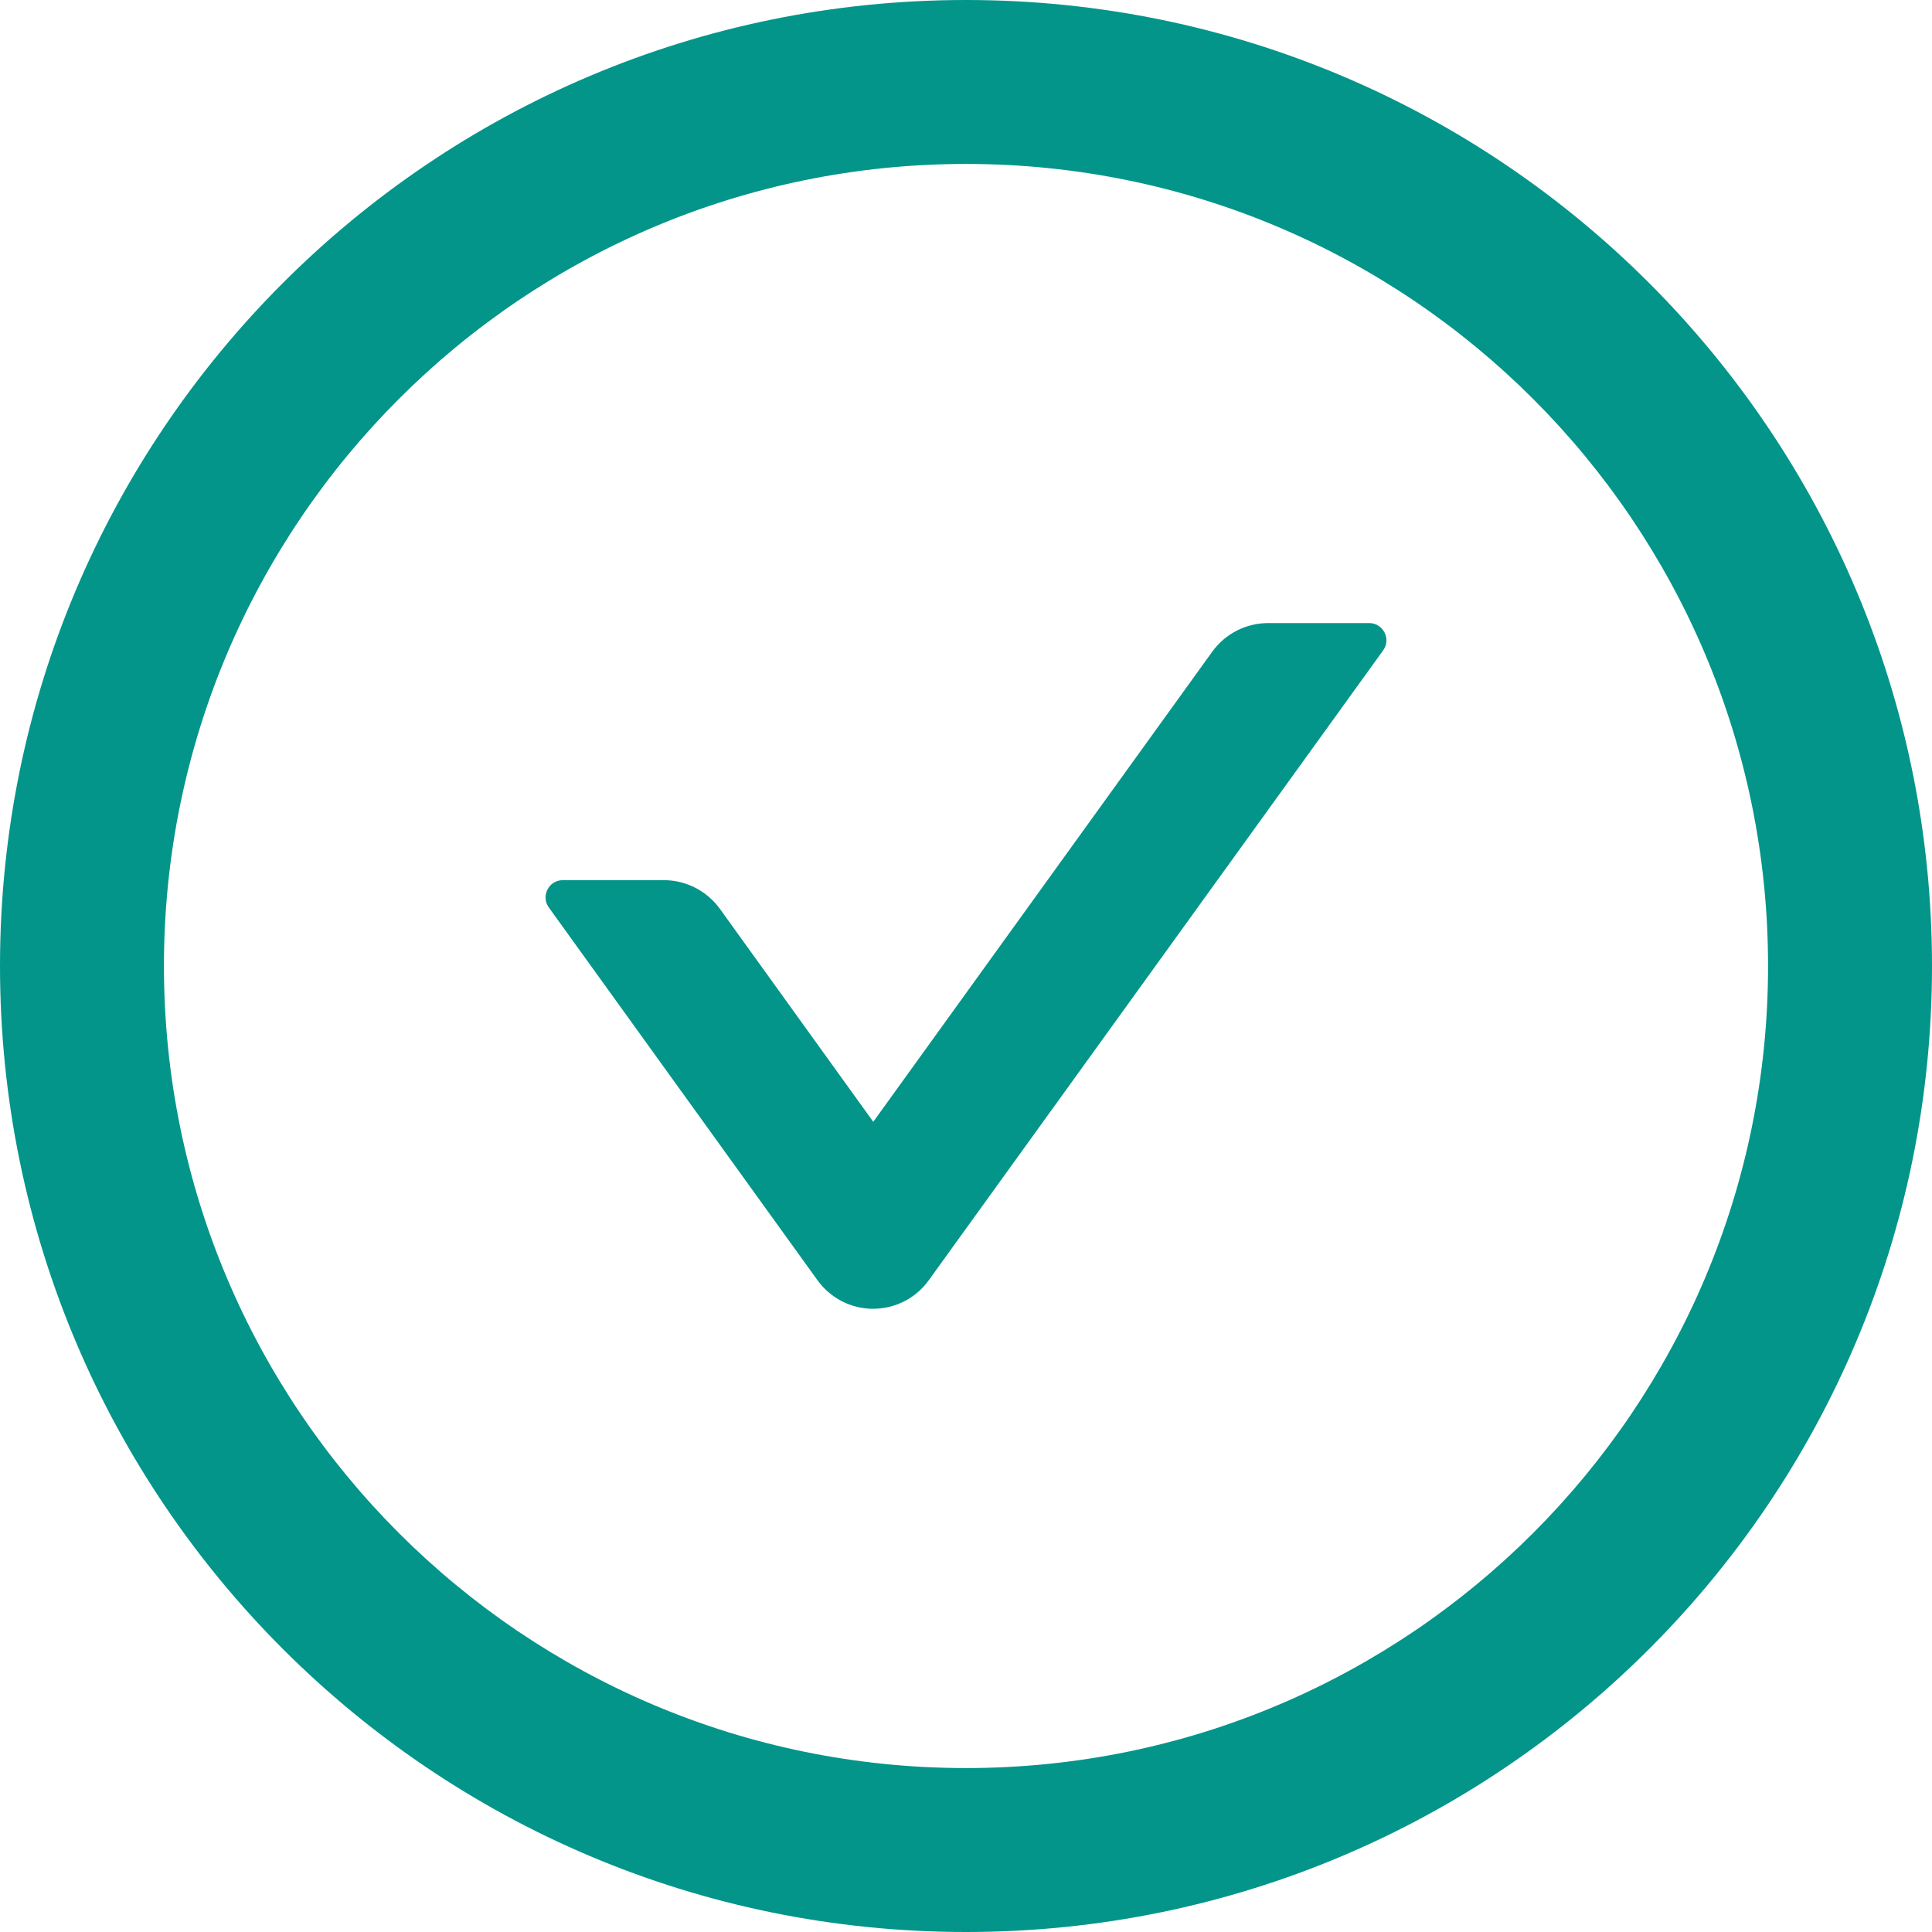
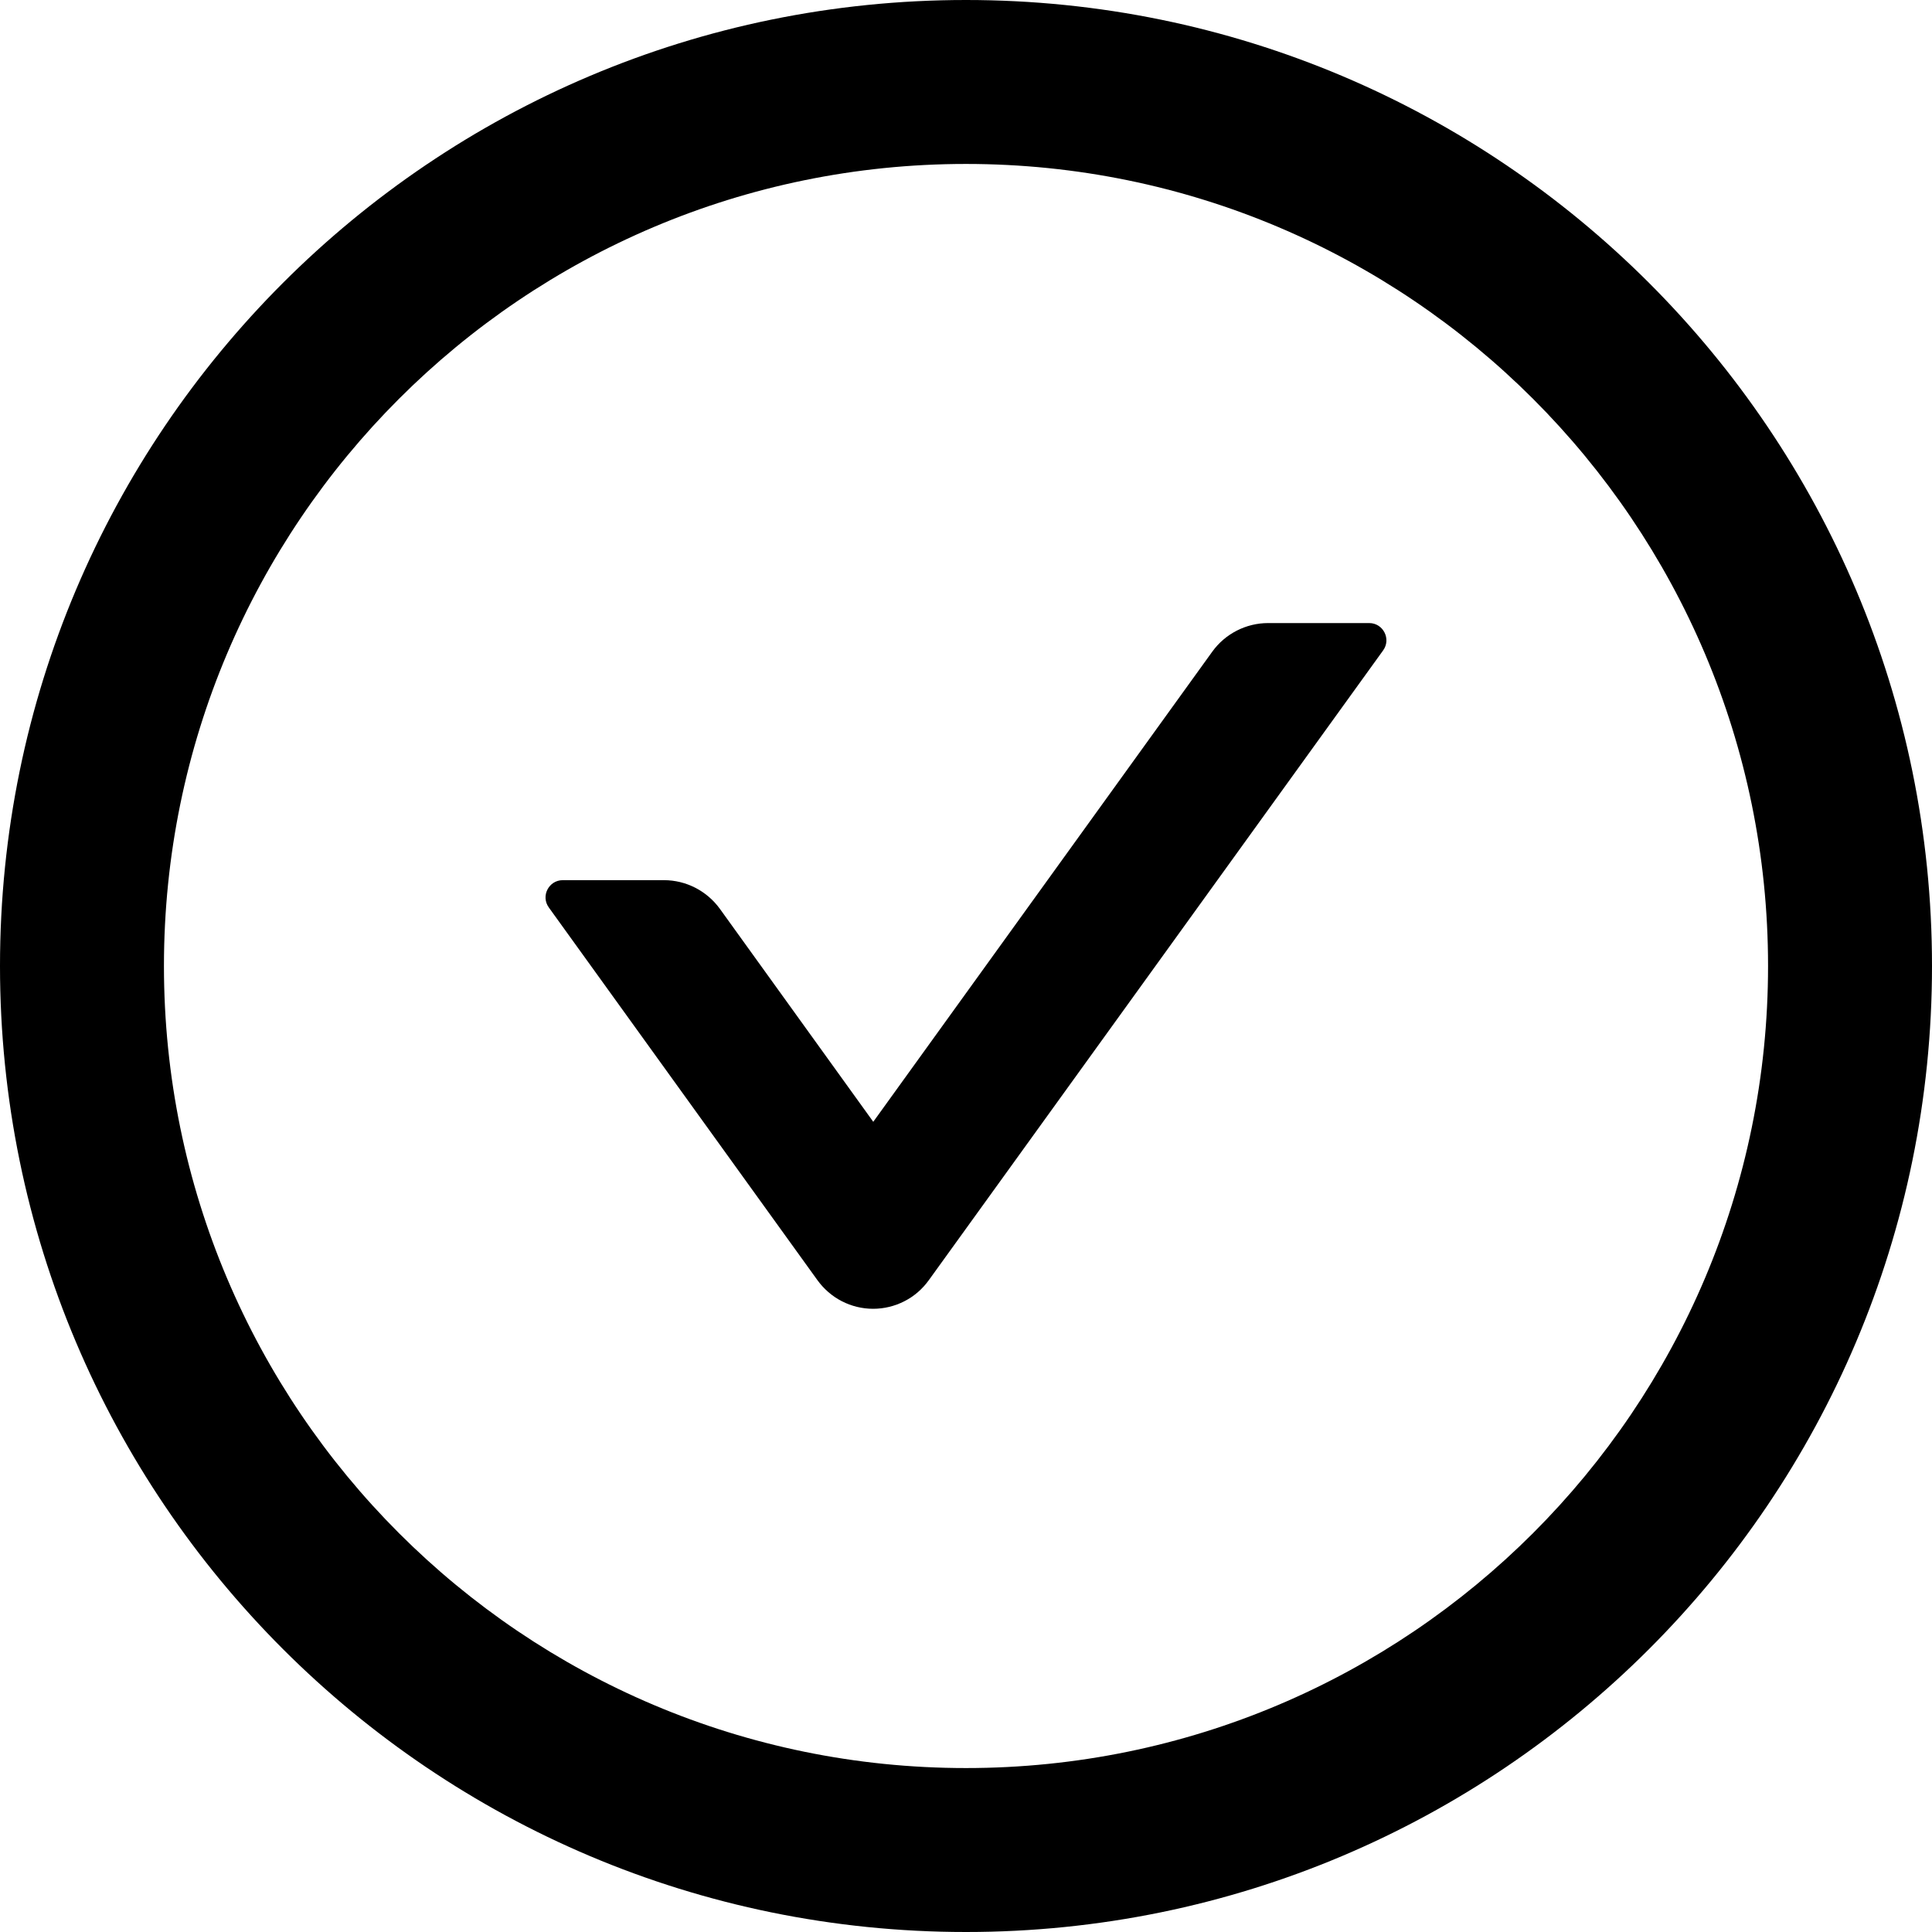
<svg xmlns="http://www.w3.org/2000/svg" width="14" height="14" viewBox="0 0 14 14" fill="none">
-   <path d="M9.922 4.515H9.189C9.03 4.515 8.878 4.592 8.784 4.723L6.328 8.129L5.216 6.585C5.122 6.456 4.972 6.378 4.811 6.378H4.078C3.977 6.378 3.917 6.493 3.977 6.576L5.923 9.276C5.969 9.34 6.03 9.393 6.1 9.429C6.17 9.465 6.248 9.484 6.327 9.484C6.406 9.484 6.484 9.465 6.554 9.429C6.625 9.393 6.685 9.34 6.731 9.276L10.022 4.714C10.083 4.631 10.023 4.515 9.922 4.515Z" fill="#03958A" />
-   <path d="M7 0C3.134 0 0 3.134 0 7C0 10.866 3.134 14 7 14C10.866 14 14 10.866 14 7C14 3.134 10.866 0 7 0ZM7 12.812C3.791 12.812 1.188 10.209 1.188 7C1.188 3.791 3.791 1.188 7 1.188C10.209 1.188 12.812 3.791 12.812 7C12.812 10.209 10.209 12.812 7 12.812Z" fill="#03958A" />
+   <path d="M9.922 4.515H9.189C9.03 4.515 8.878 4.592 8.784 4.723L6.328 8.129L5.216 6.585C5.122 6.456 4.972 6.378 4.811 6.378H4.078C3.977 6.378 3.917 6.493 3.977 6.576L5.923 9.276C5.969 9.34 6.03 9.393 6.1 9.429C6.17 9.465 6.248 9.484 6.327 9.484C6.406 9.484 6.484 9.465 6.554 9.429C6.625 9.393 6.685 9.34 6.731 9.276L10.022 4.714C10.083 4.631 10.023 4.515 9.922 4.515Z" fill="currentColor" />
+   <path d="M7 0C3.134 0 0 3.134 0 7C0 10.866 3.134 14 7 14C10.866 14 14 10.866 14 7C14 3.134 10.866 0 7 0ZM7 12.812C3.791 12.812 1.188 10.209 1.188 7C1.188 3.791 3.791 1.188 7 1.188C10.209 1.188 12.812 3.791 12.812 7C12.812 10.209 10.209 12.812 7 12.812Z" fill="currentColor" />
</svg>
